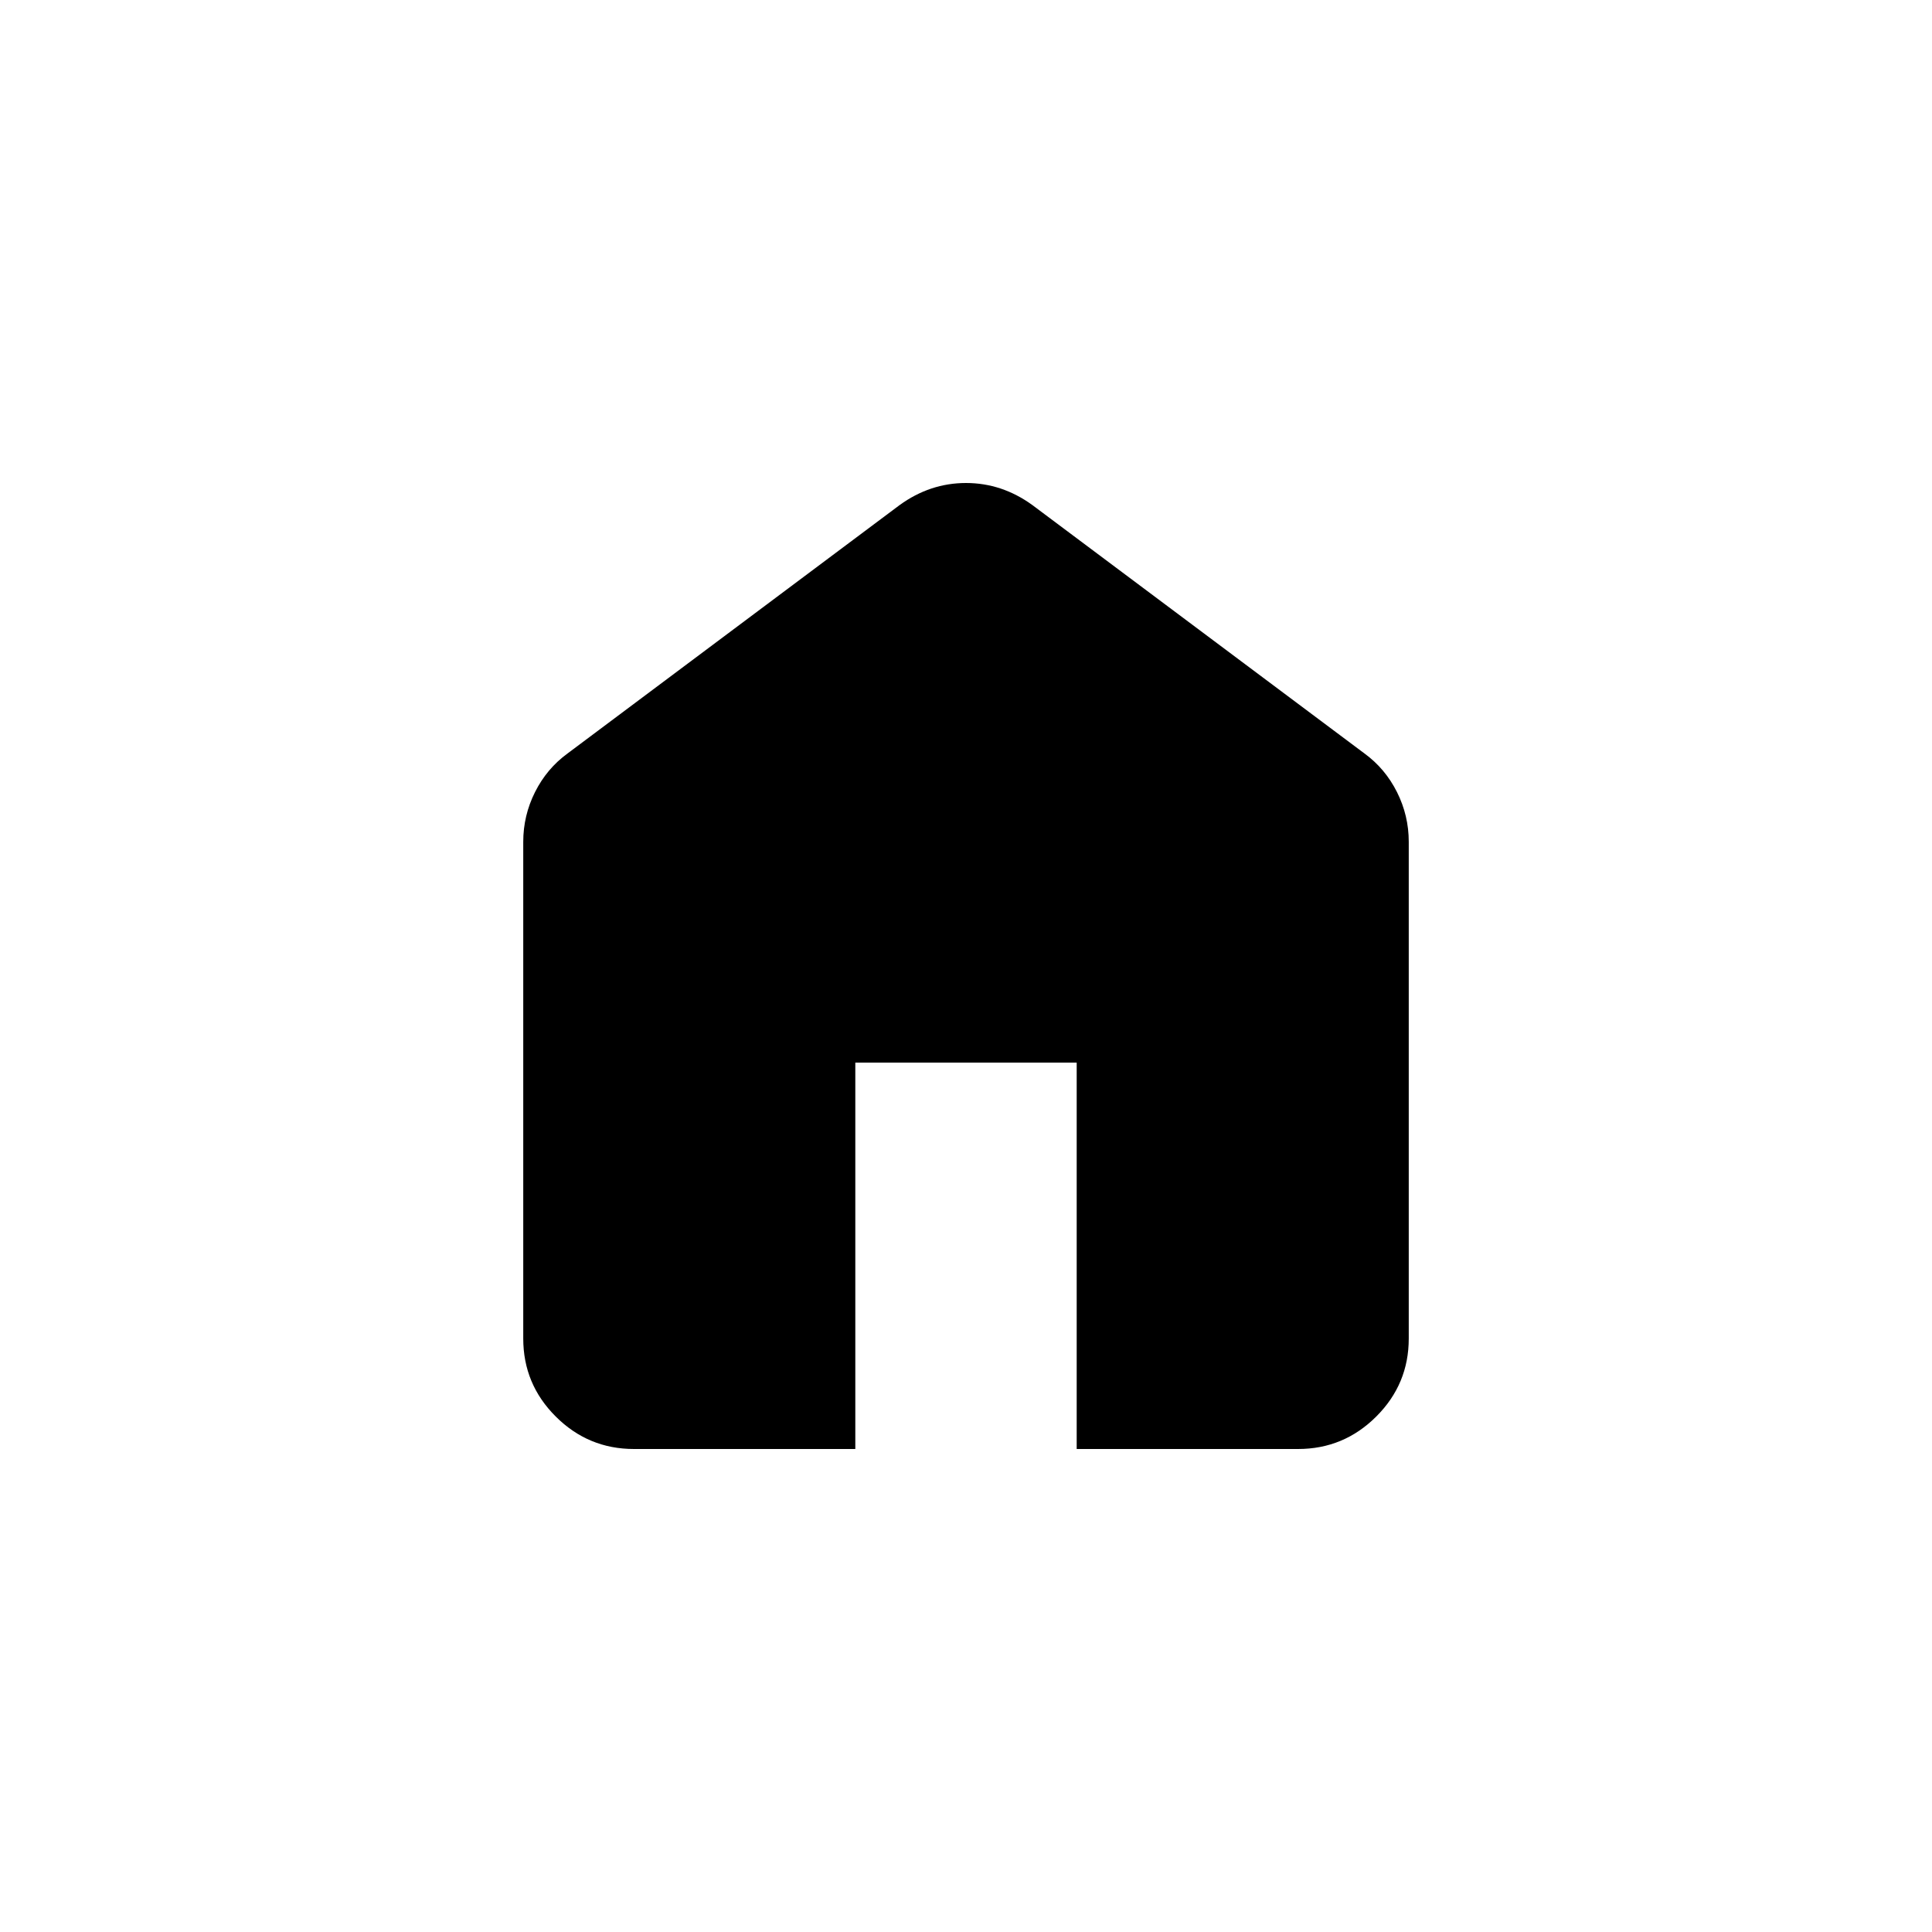
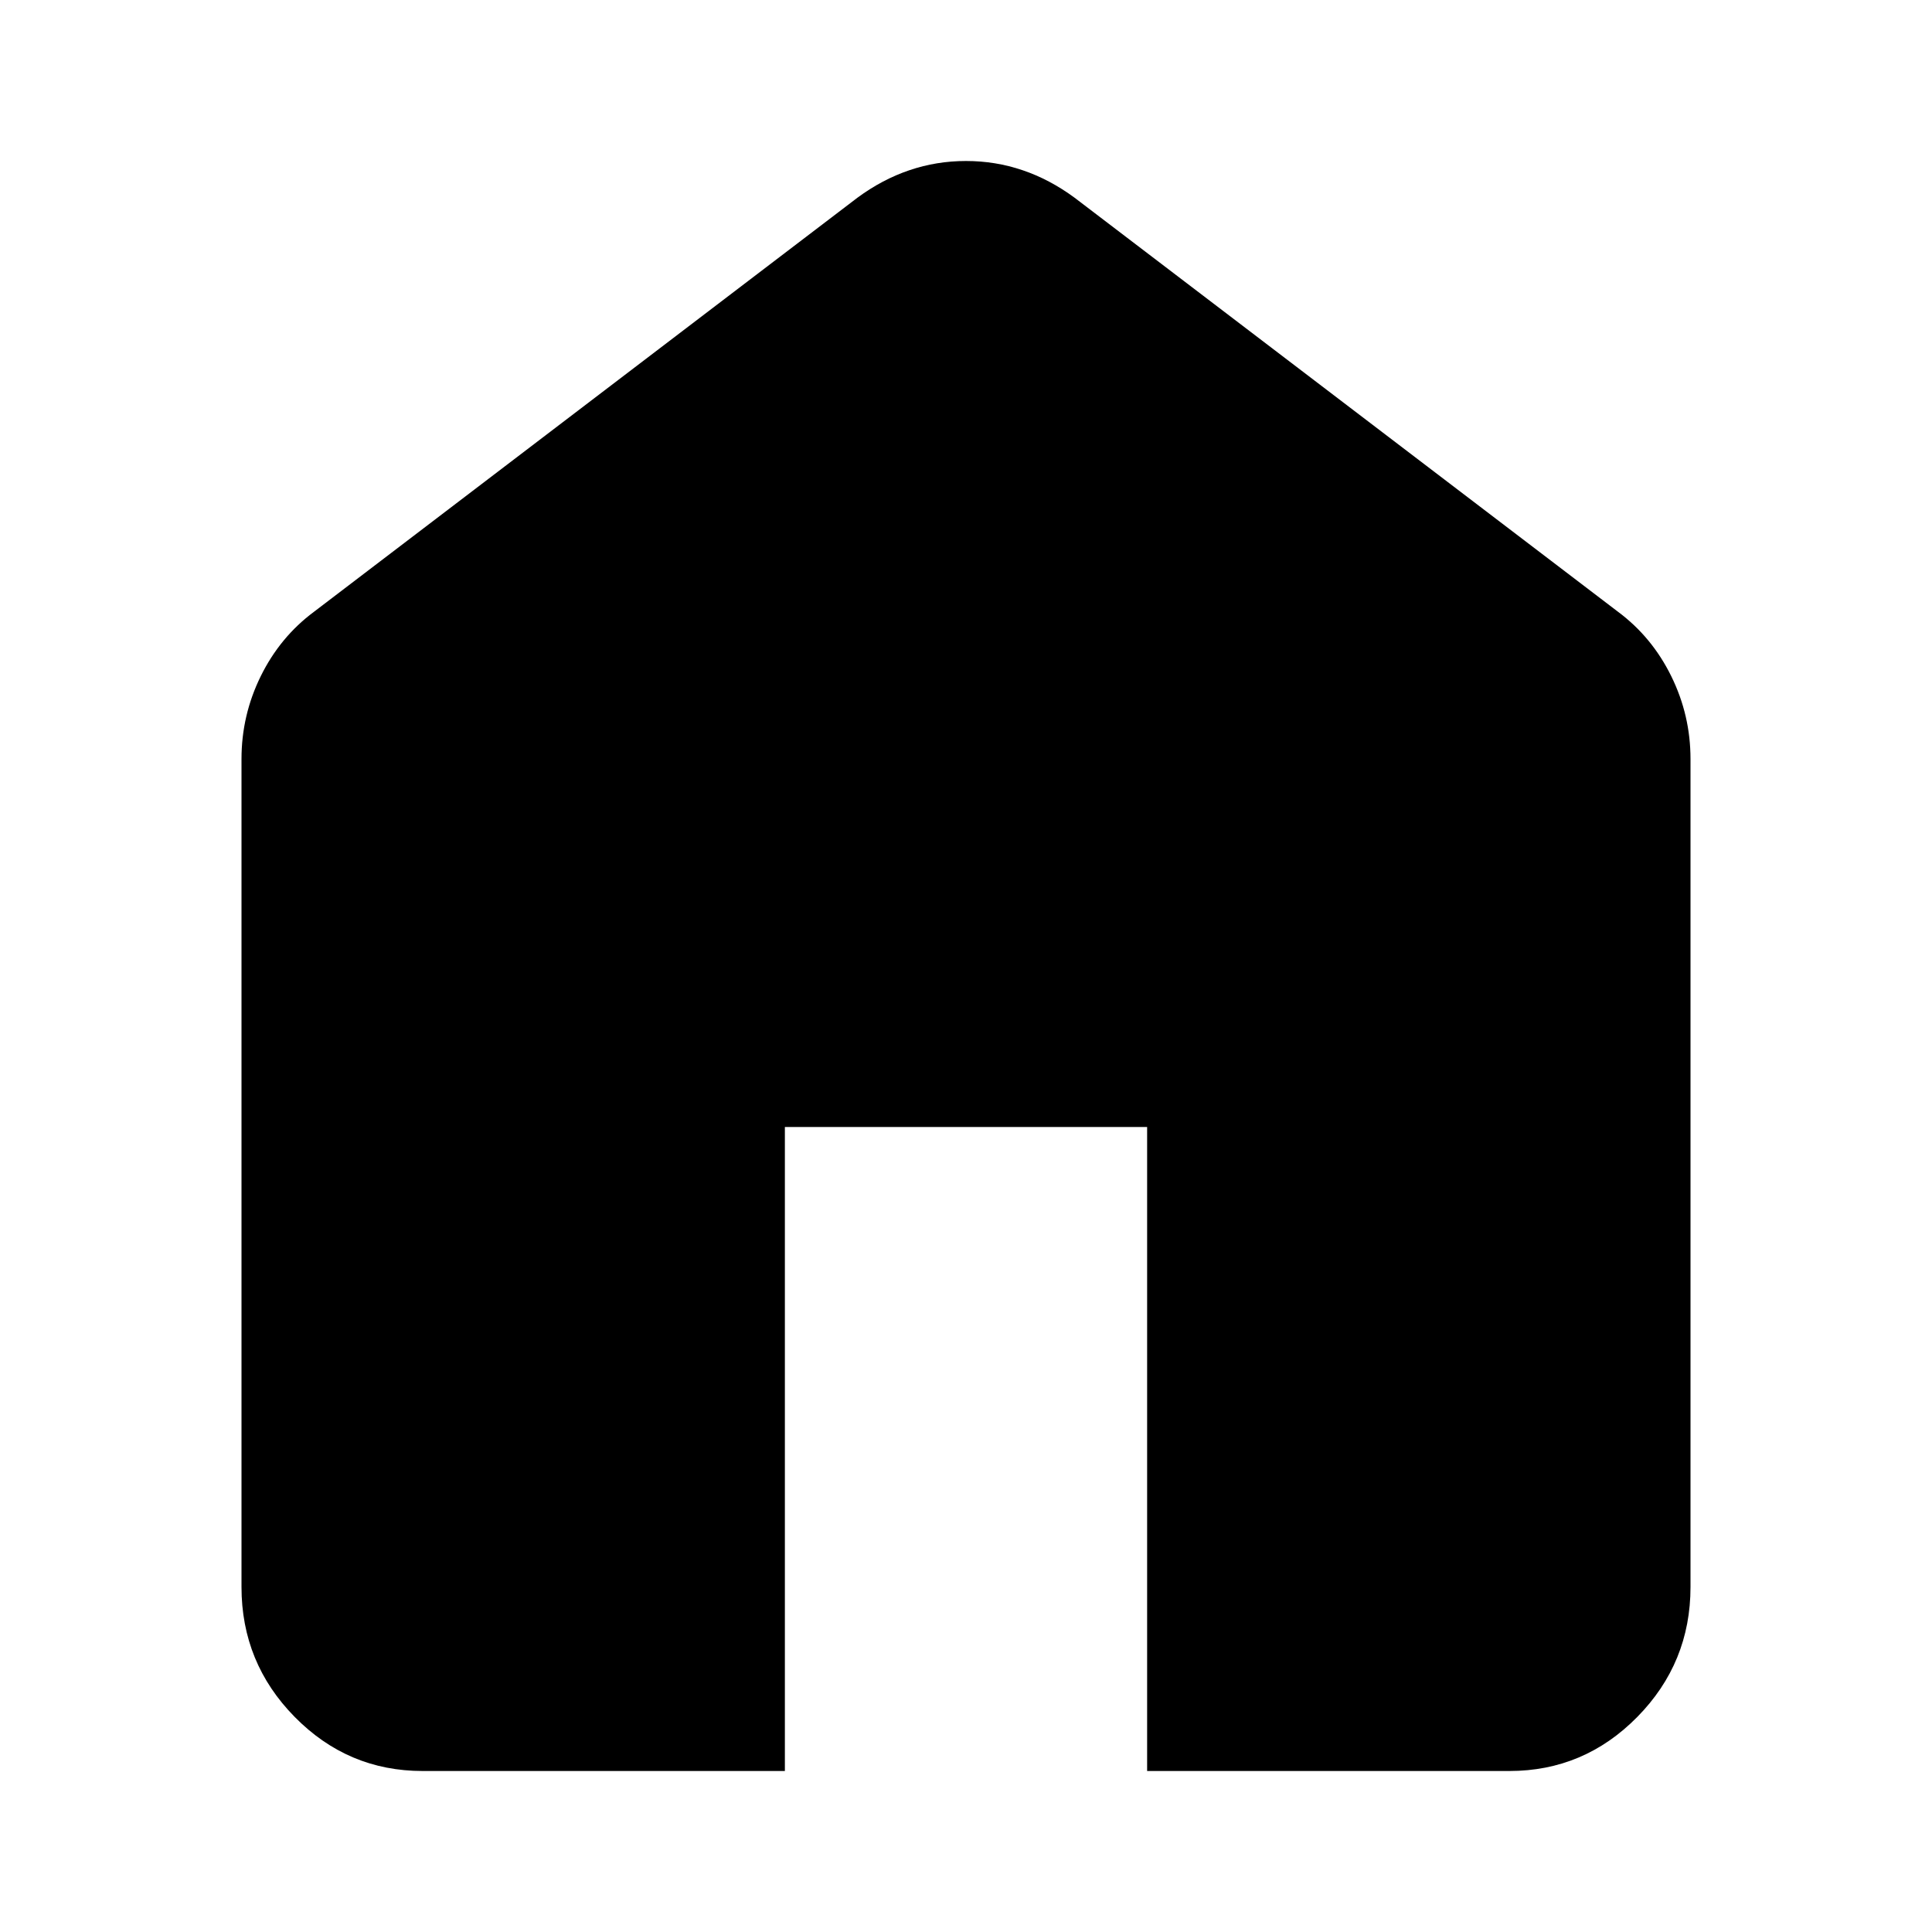
<svg xmlns="http://www.w3.org/2000/svg" width="48" height="48" viewBox="0 0 48 48" fill="none">
-   <path d="M15.75 36C14.994 36 14.346 35.731 13.808 35.194C13.269 34.657 13 34.011 13 33.257V20.914C13 20.48 13.097 20.069 13.292 19.68C13.487 19.291 13.756 18.971 14.1 18.72L22.35 12.549C22.602 12.366 22.866 12.229 23.141 12.137C23.416 12.046 23.702 12 24 12C24.298 12 24.584 12.046 24.859 12.137C25.134 12.229 25.398 12.366 25.65 12.549L33.9 18.72C34.244 18.971 34.513 19.291 34.708 19.68C34.903 20.069 35 20.48 35 20.914V33.257C35 34.011 34.731 34.657 34.192 35.194C33.654 35.731 33.006 36 32.25 36H26.75V26.4H21.25V36H15.75Z" fill="black" />
+   <path d="M10.5 44C9.262 44 8.203 43.552 7.322 42.657C6.441 41.762 6 40.686 6 39.429V18.857C6 18.133 6.159 17.448 6.478 16.8C6.797 16.152 7.237 15.619 7.8 15.2L21.3 4.914C21.712 4.61 22.144 4.381 22.594 4.229C23.044 4.076 23.512 4 24 4C24.488 4 24.956 4.076 25.406 4.229C25.856 4.381 26.288 4.61 26.7 4.914L40.2 15.2C40.763 15.619 41.203 16.152 41.522 16.8C41.841 17.448 42 18.133 42 18.857V39.429C42 40.686 41.559 41.762 40.678 42.657C39.797 43.552 38.737 44 37.5 44H28.5V28H19.5V44H10.5Z" fill="black" />
</svg>
